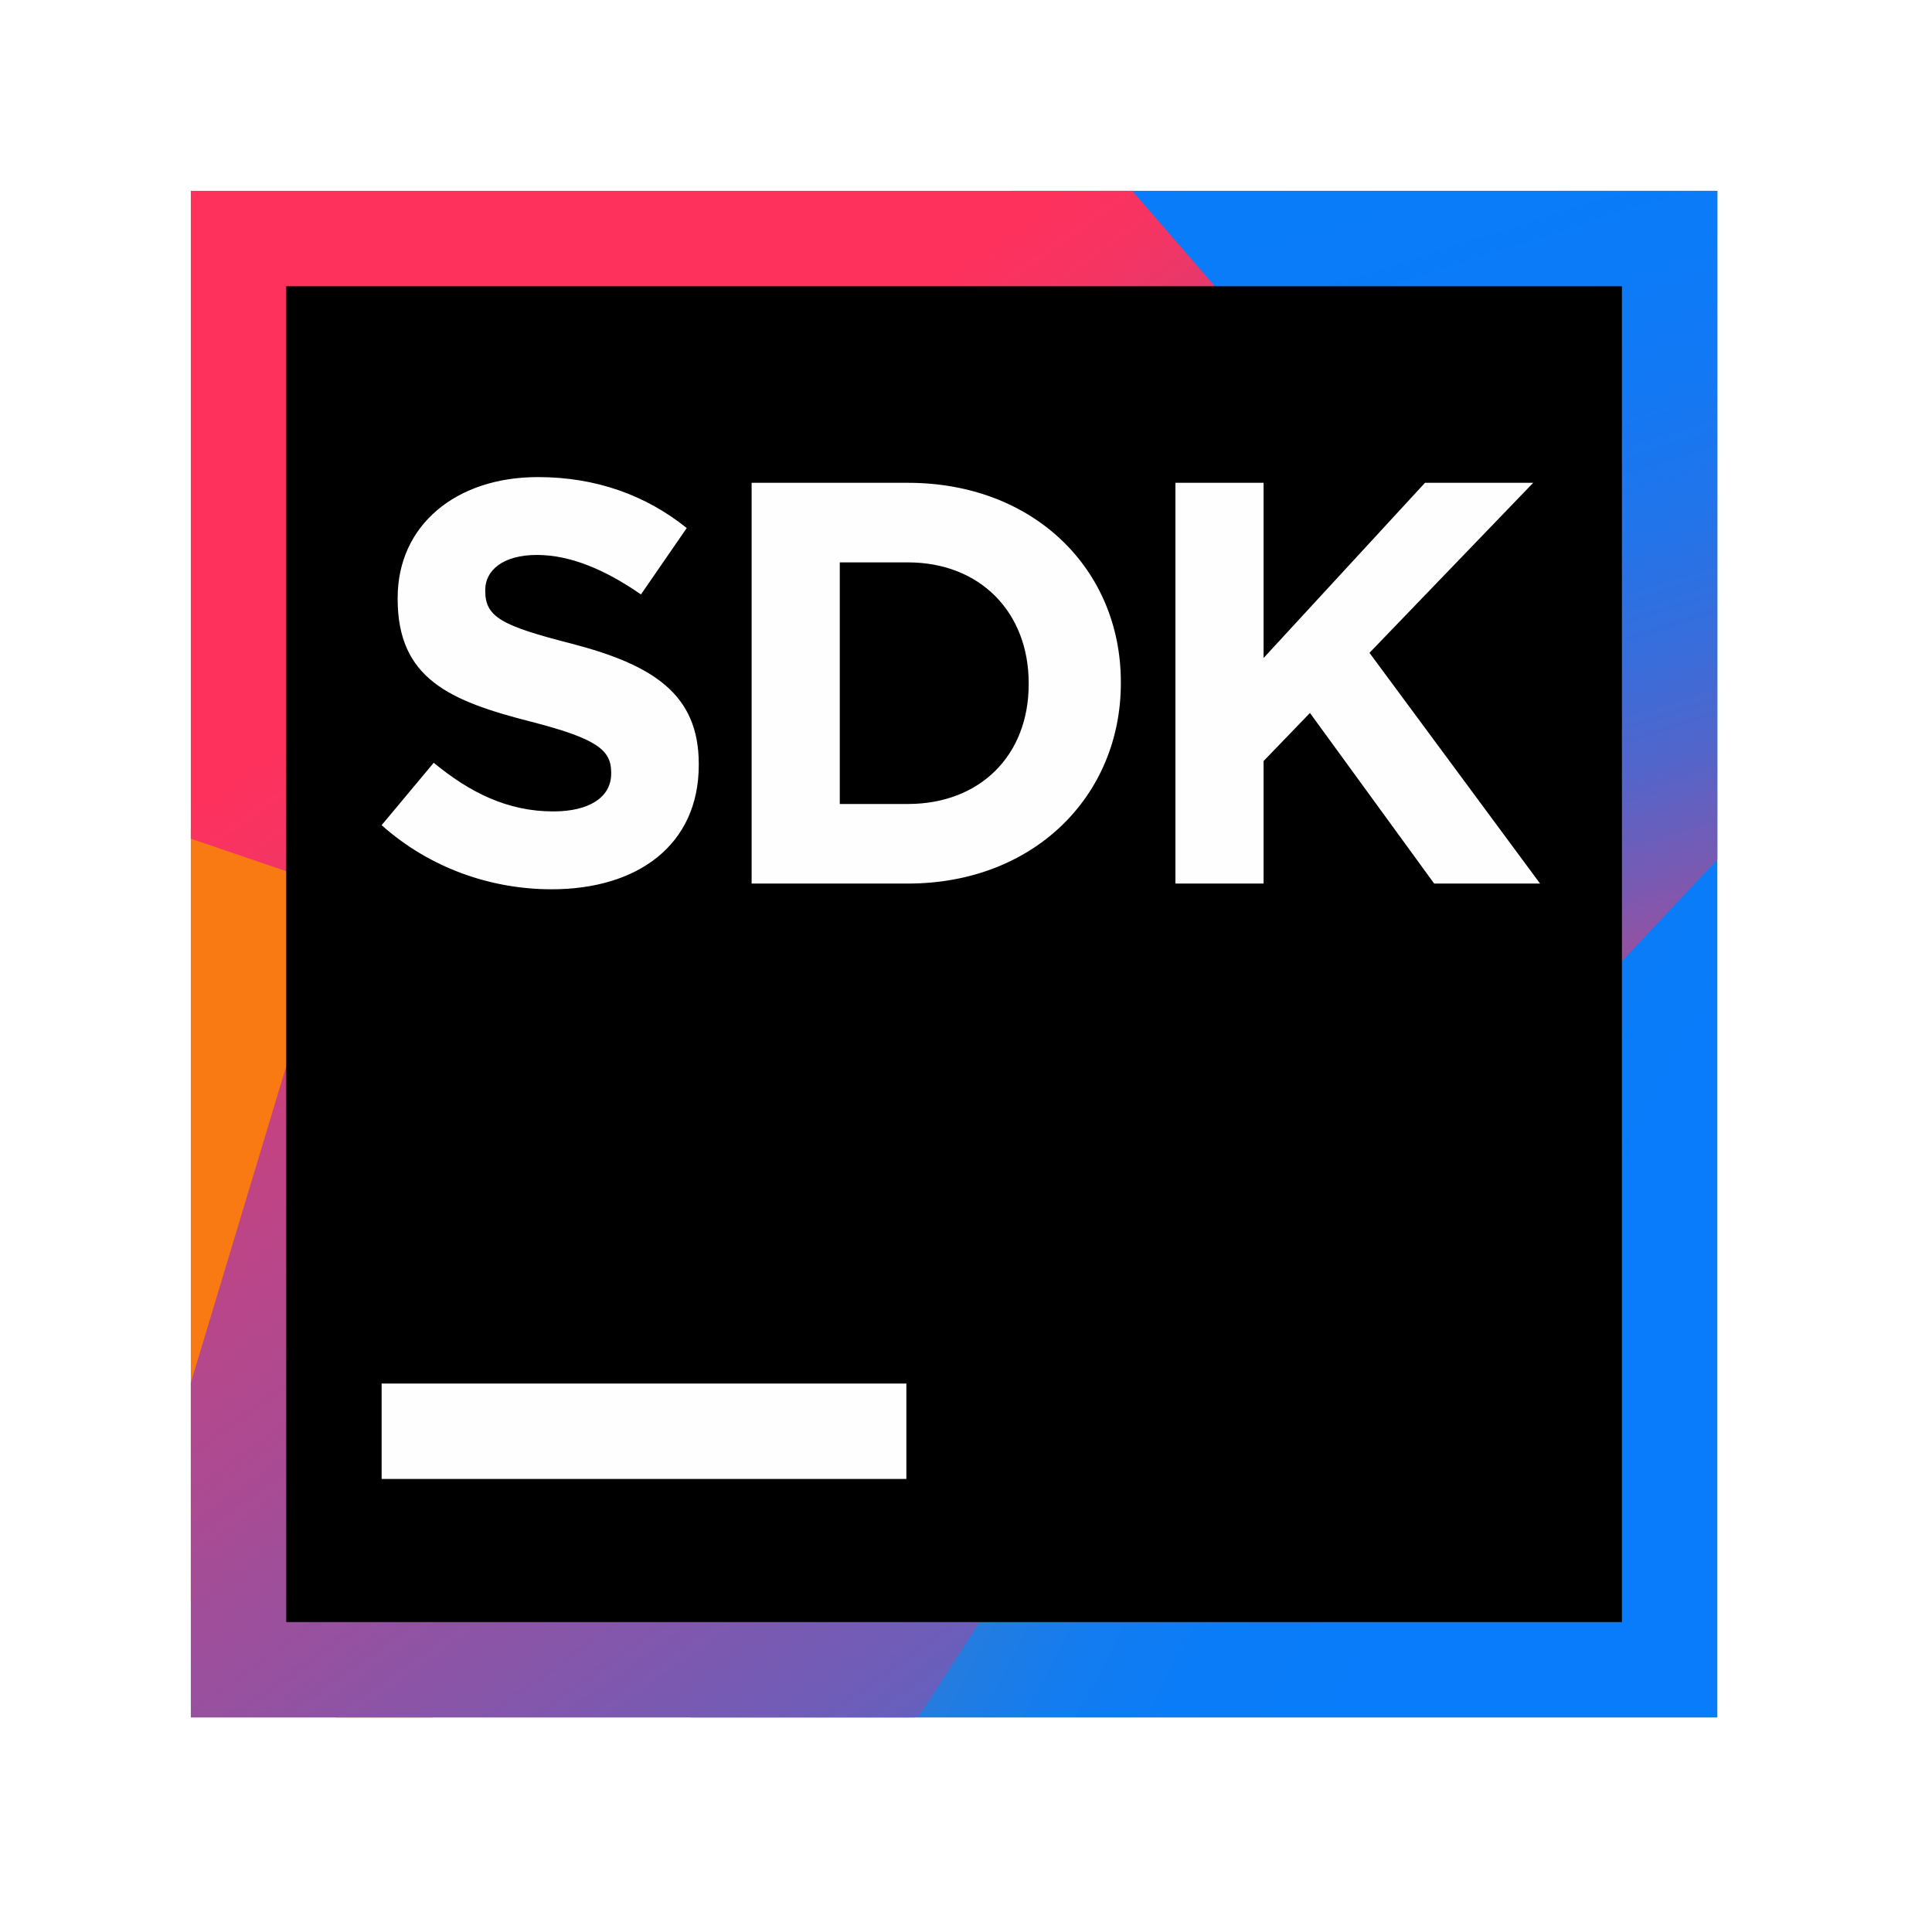
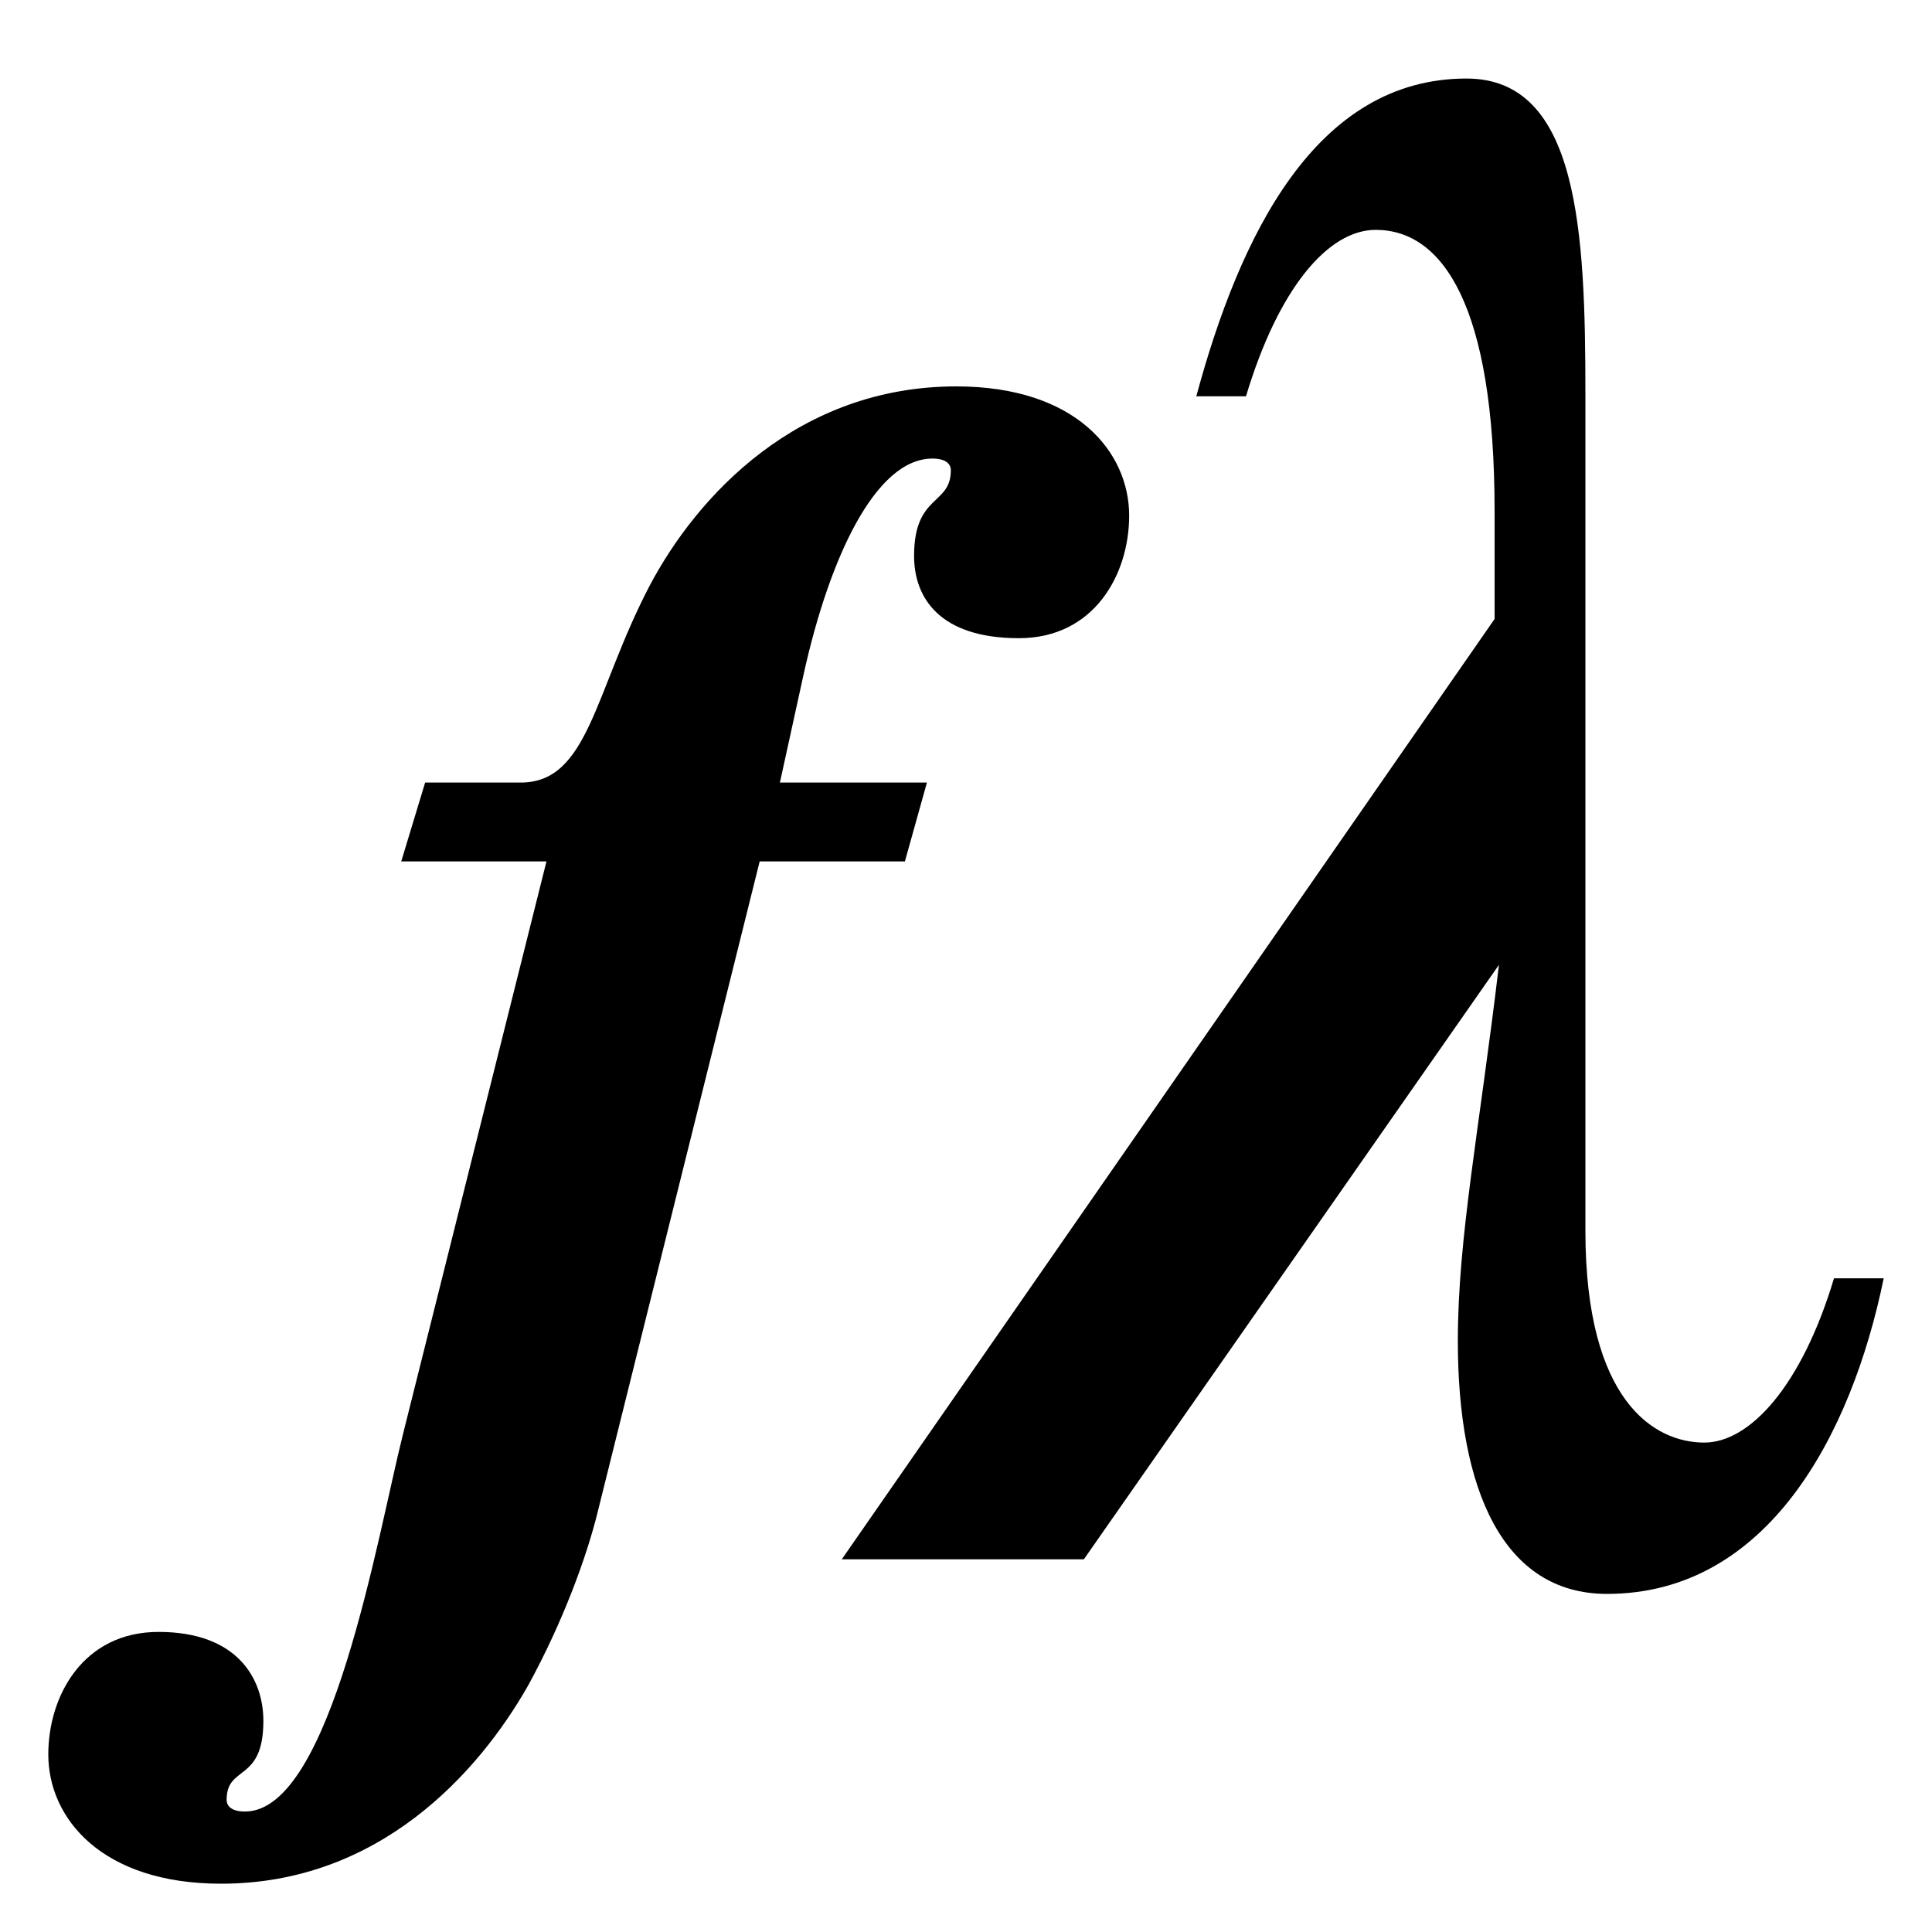
- <svg xmlns="http://www.w3.org/2000/svg" width="81" height="80" viewBox="0 0 81 80">
-   <defs>
-     <linearGradient id="pluginsdk_80-a" x1="-.031%" x2="100.053%" y1="49.963%" y2="49.963%">
-       <stop offset="25.81%" stop-color="#F97A12" />
-       <stop offset="45.91%" stop-color="#B07B58" />
-       <stop offset="72.41%" stop-color="#577BAE" />
-       <stop offset="91.05%" stop-color="#1E7CE5" />
-       <stop offset="100%" stop-color="#087CFA" />
-     </linearGradient>
-     <linearGradient id="pluginsdk_80-b" x1="27.55%" x2="82.223%" y1="34.514%" y2="77.605%">
-       <stop offset="0%" stop-color="#F97A12" />
-       <stop offset="7.18%" stop-color="#CB7A3E" />
-       <stop offset="15.41%" stop-color="#9E7B6A" />
-       <stop offset="24.2%" stop-color="#757B91" />
-       <stop offset="33.44%" stop-color="#537BB1" />
-       <stop offset="43.24%" stop-color="#387CCC" />
-       <stop offset="53.81%" stop-color="#237CE0" />
-       <stop offset="65.52%" stop-color="#147CEF" />
-       <stop offset="79.25%" stop-color="#0B7CF7" />
-       <stop offset="100%" stop-color="#087CFA" />
-     </linearGradient>
-     <linearGradient id="pluginsdk_80-c" x1="63.121%" x2="40.793%" y1="97.699%" y2="-6.587%">
-       <stop offset="0%" stop-color="#FE315D" />
-       <stop offset="7.84%" stop-color="#CB417E" />
-       <stop offset="16.01%" stop-color="#9E4E9B" />
-       <stop offset="24.74%" stop-color="#755BB4" />
-       <stop offset="33.92%" stop-color="#5365CA" />
-       <stop offset="43.65%" stop-color="#386DDB" />
-       <stop offset="54.14%" stop-color="#2374E9" />
-       <stop offset="65.76%" stop-color="#1478F3" />
-       <stop offset="79.4%" stop-color="#0B7BF8" />
-       <stop offset="100%" stop-color="#087CFA" />
-     </linearGradient>
-     <linearGradient id="pluginsdk_80-d" x1="25.331%" x2="93.854%" y1="24.119%" y2="132.621%">
-       <stop offset="0%" stop-color="#FE315D" />
-       <stop offset="4.023%" stop-color="#F63462" />
-       <stop offset="10.37%" stop-color="#DF3A71" />
-       <stop offset="16.67%" stop-color="#C24383" />
-       <stop offset="29.12%" stop-color="#AD4A91" />
-       <stop offset="54.98%" stop-color="#755BB4" />
-       <stop offset="91.75%" stop-color="#1D76ED" />
-       <stop offset="100%" stop-color="#087CFA" />
-     </linearGradient>
-   </defs>
-   <g fill="none" fill-rule="evenodd">
-     <g fill-rule="nonzero" transform="translate(8 8)">
-       <path fill="url(#pluginsdk_80-a)" d="M6.088,64 L2.66453526e-15,59.1 L0,26.792 L30,38.67 L10.14,64 L6.088,64 Z" />
-       <path fill="url(#pluginsdk_80-b)" d="M20.952,64 L52.274,31.916 L37.671,0.46 L38.058,1.33226763e-15 L64,0 L64,64 L20.952,64 Z" />
-       <path fill="url(#pluginsdk_80-c)" d="M34.412,0 L64,0 L64,28.037 L49.008,44 L34,0.447 L34.412,0 Z" />
-       <path fill="url(#pluginsdk_80-d)" d="M30.336,64 L0,64 L0,49.971 L6.234,29.283 L0,27.16 L0,0 L39.47,0 L58,21.384 L30.538,63.926 L30.336,64 Z" />
-     </g>
-     <g fill-rule="nonzero" transform="translate(12 12)">
-       <rect width="56" height="56" fill="#000" />
-       <rect width="22" height="4" x="4" y="46" fill="#FFFEFE" />
-       <path fill="#FFFEFE" d="M11.128,25.28 C8.584,25.28 6.016,24.392 4,22.592 L6.184,19.976 C7.696,21.224 9.28,22.016 11.2,22.016 C12.712,22.016 13.624,21.416 13.624,20.432 L13.624,20.384 C13.624,19.448 13.048,18.968 10.24,18.248 C6.856,17.384 4.672,16.448 4.672,13.112 L4.672,13.064 C4.672,10.016 7.12,8 10.552,8 C13,8 15.088,8.768 16.792,10.136 L14.872,12.92 C13.384,11.888 11.92,11.264 10.504,11.264 C9.088,11.264 8.344,11.912 8.344,12.728 L8.344,12.776 C8.344,13.88 9.064,14.24 11.968,14.984 C15.376,15.872 17.296,17.096 17.296,20.024 L17.296,20.072 C17.296,23.408 14.752,25.28 11.128,25.28 Z M19.512,25.04 L19.512,8.24 L26.064,8.24 C31.344,8.24 34.992,11.864 34.992,16.592 L34.992,16.64 C34.992,21.368 31.344,25.04 26.064,25.04 L19.512,25.04 Z M26.064,11.576 L23.208,11.576 L23.208,21.704 L26.064,21.704 C29.088,21.704 31.128,19.664 31.128,16.688 L31.128,16.64 C31.128,13.664 29.088,11.576 26.064,11.576 Z M37.28,25.04 L37.28,8.24 L40.976,8.24 L40.976,15.584 L47.744,8.24 L52.28,8.24 L45.416,15.368 L52.568,25.04 L48.128,25.04 L42.92,17.888 L40.976,19.904 L40.976,25.04 L37.28,25.04 Z" />
-     </g>
+ <svg xmlns="http://www.w3.org/2000/svg" width="40" height="40" viewBox="0 0 40 40">
+   <g>
+     <path id="bigF" d="M8.802 16.202 L8.307 17.835 11.314 17.835 8.345 29.686 C7.812 31.806 6.861 37.506 5.072 37.506 4.806 37.506 4.692 37.401 4.692 37.262 4.692 36.533 5.453 36.915 5.453 35.629 5.453 34.76 4.92 33.787 3.283 33.787 1.723 33.787 1 35.108 1 36.324 1 37.645 2.104 39 4.577 39 7.85 39 9.905 36.706 10.933 34.899 11.656 33.578 12.151 32.223 12.379 31.285 L15.728 17.835 18.735 17.835 19.191 16.202 16.147 16.202 16.642 13.943 C17.174 11.545 18.126 9.494 19.306 9.494 19.572 9.494 19.686 9.599 19.686 9.738 19.686 10.467 18.925 10.224 18.925 11.51 18.925 12.379 19.458 13.213 21.094 13.213 22.655 13.213 23.378 11.892 23.378 10.676 23.378 9.355 22.274 8 19.8 8 16.527 8 14.434 10.259 13.445 12.136 12.303 14.325 12.189 16.202 10.781 16.202 Z" fill="#000000" fill-opacity="1" stroke="none" />
+     <path id="bigLambda" d="M37.971 26.466 C37.299 28.703 36.225 29.867 35.285 29.867 34.256 29.867 32.824 29.017 32.824 25.481 L32.824 8.161 C32.824 4.804 32.689 1.626 30.362 1.626 27.229 1.626 25.663 4.894 24.768 8.205 L25.797 8.205 C26.468 5.968 27.498 4.759 28.482 4.759 29.87 4.759 30.944 6.326 30.944 10.577 L30.944 12.815 17.428 32.284 22.44 32.284 31.034 19.976 C30.631 23.378 30.183 25.615 30.183 27.764 30.183 30.852 31.123 33 33.271 33 36.583 33 38.329 29.733 39 26.466 Z" fill="#000000" fill-opacity="1" stroke="none" />
  </g>
</svg>
